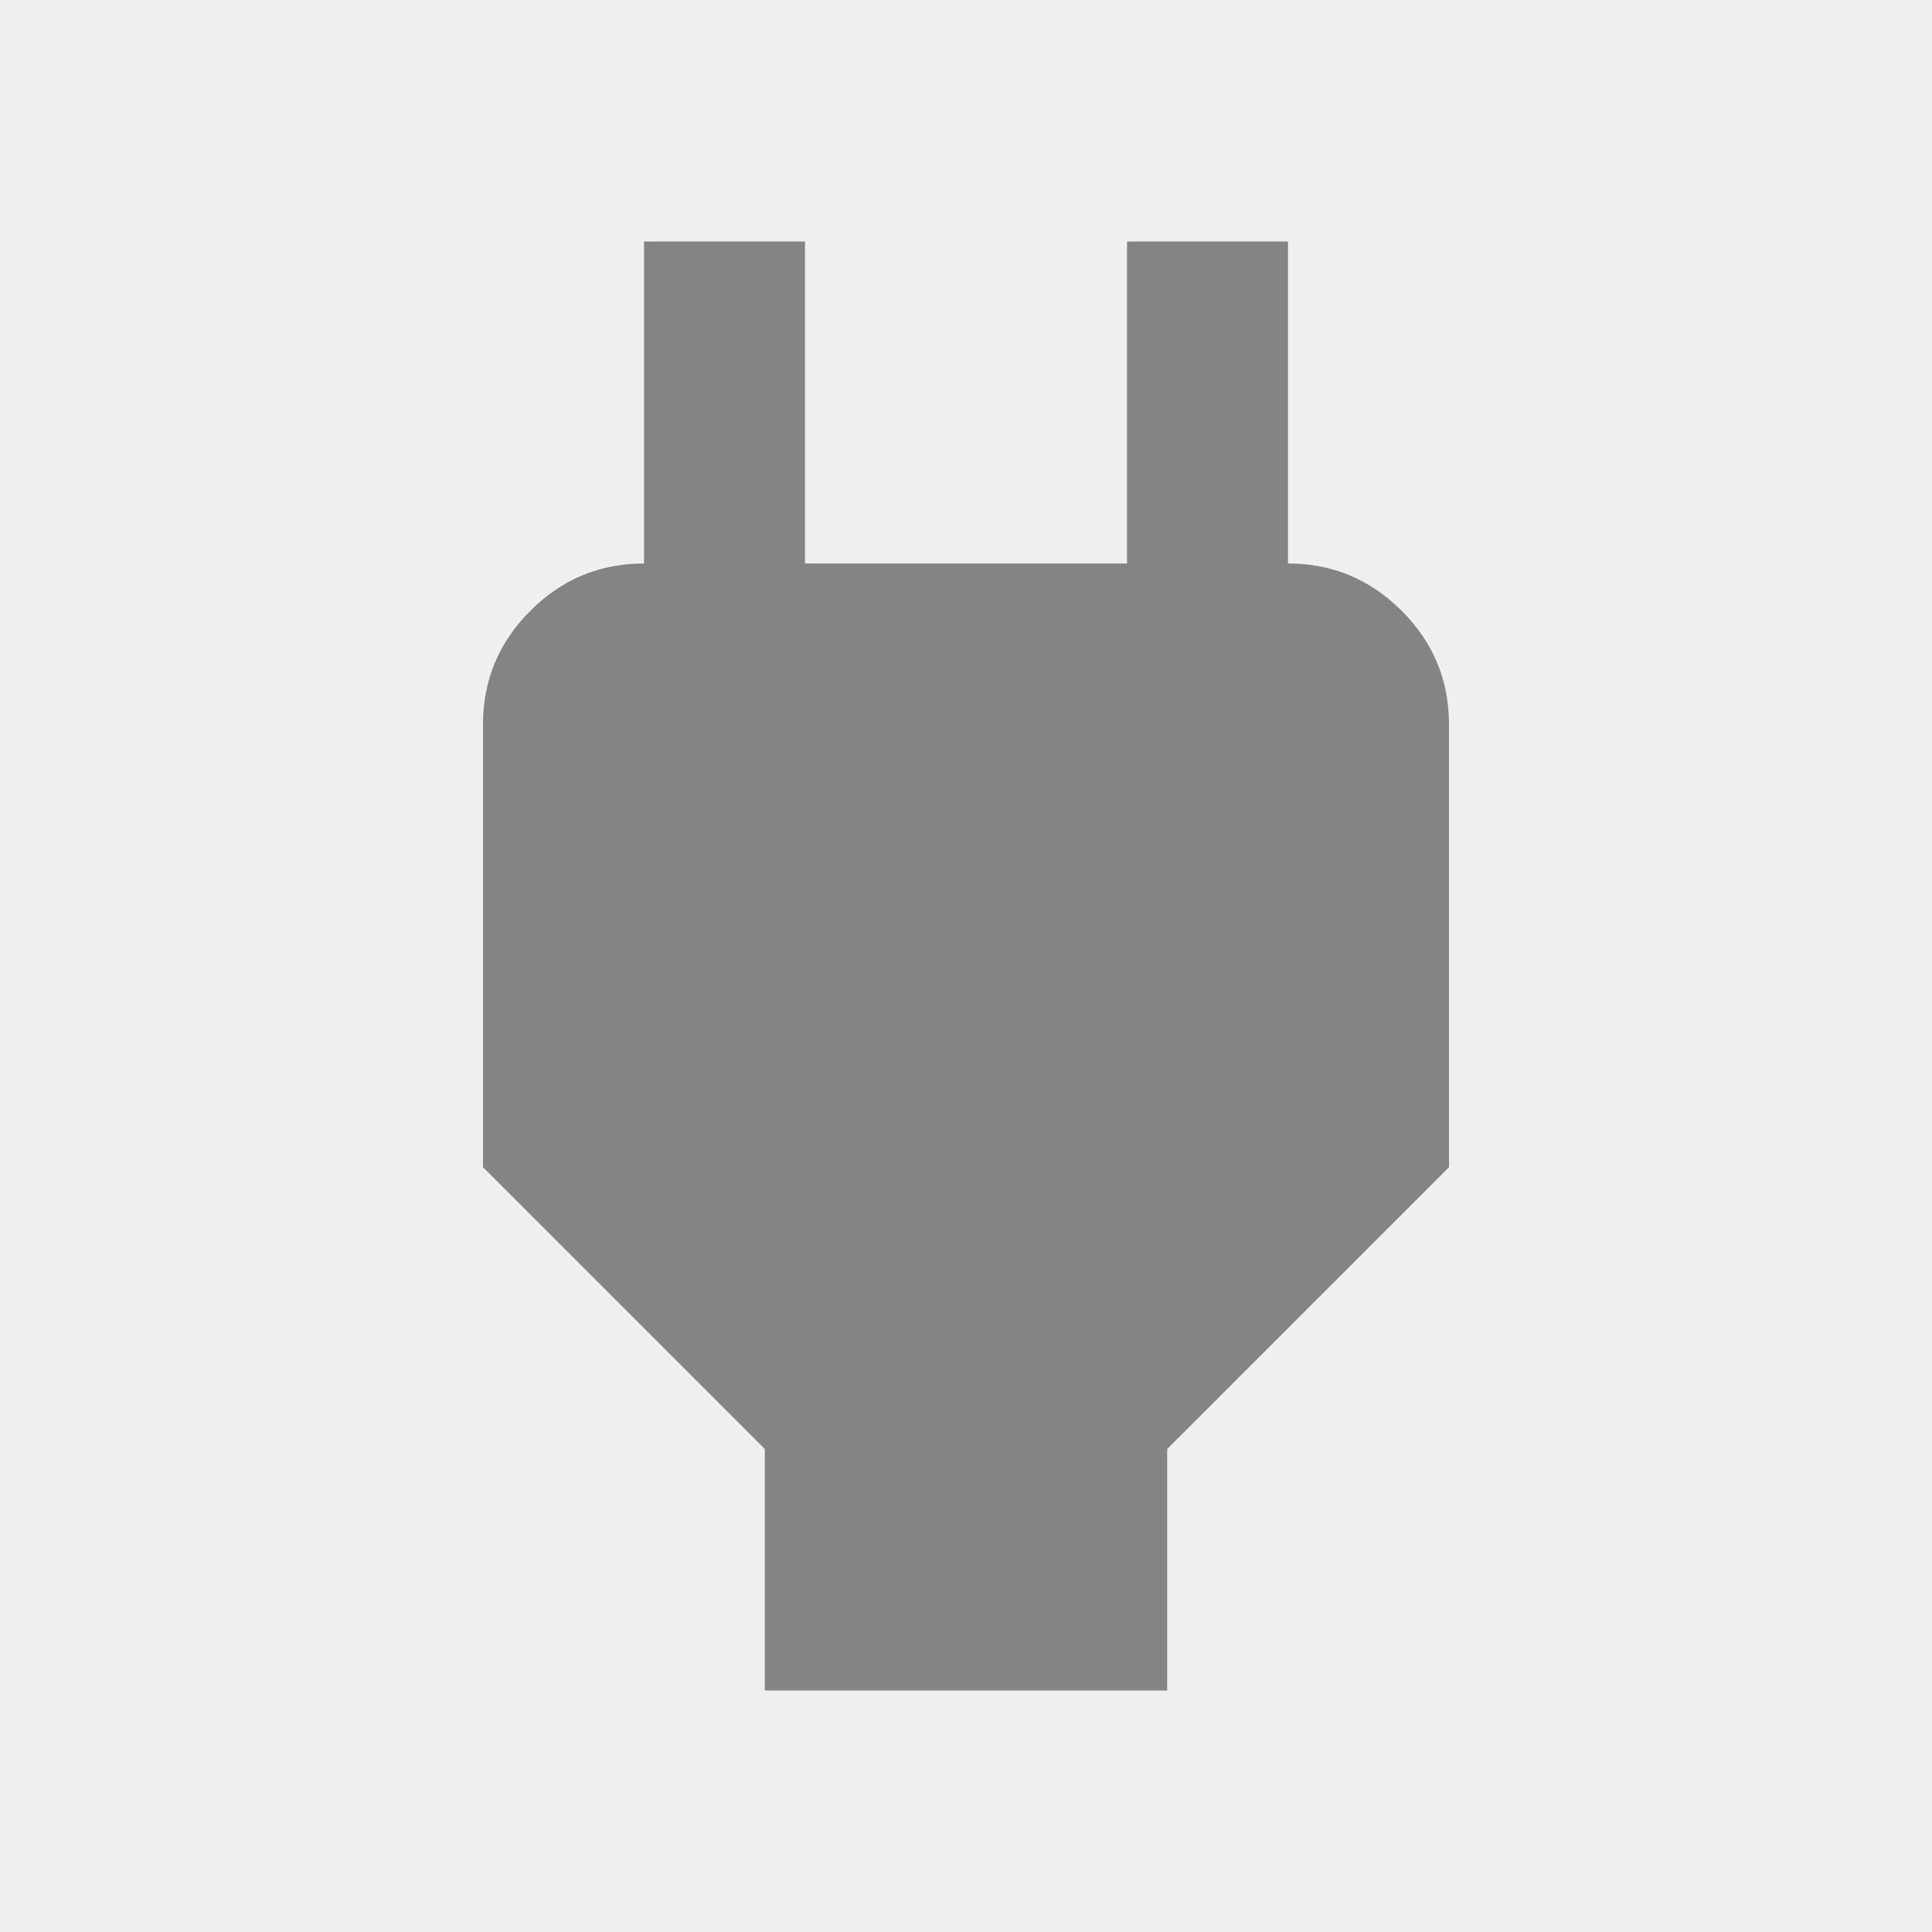
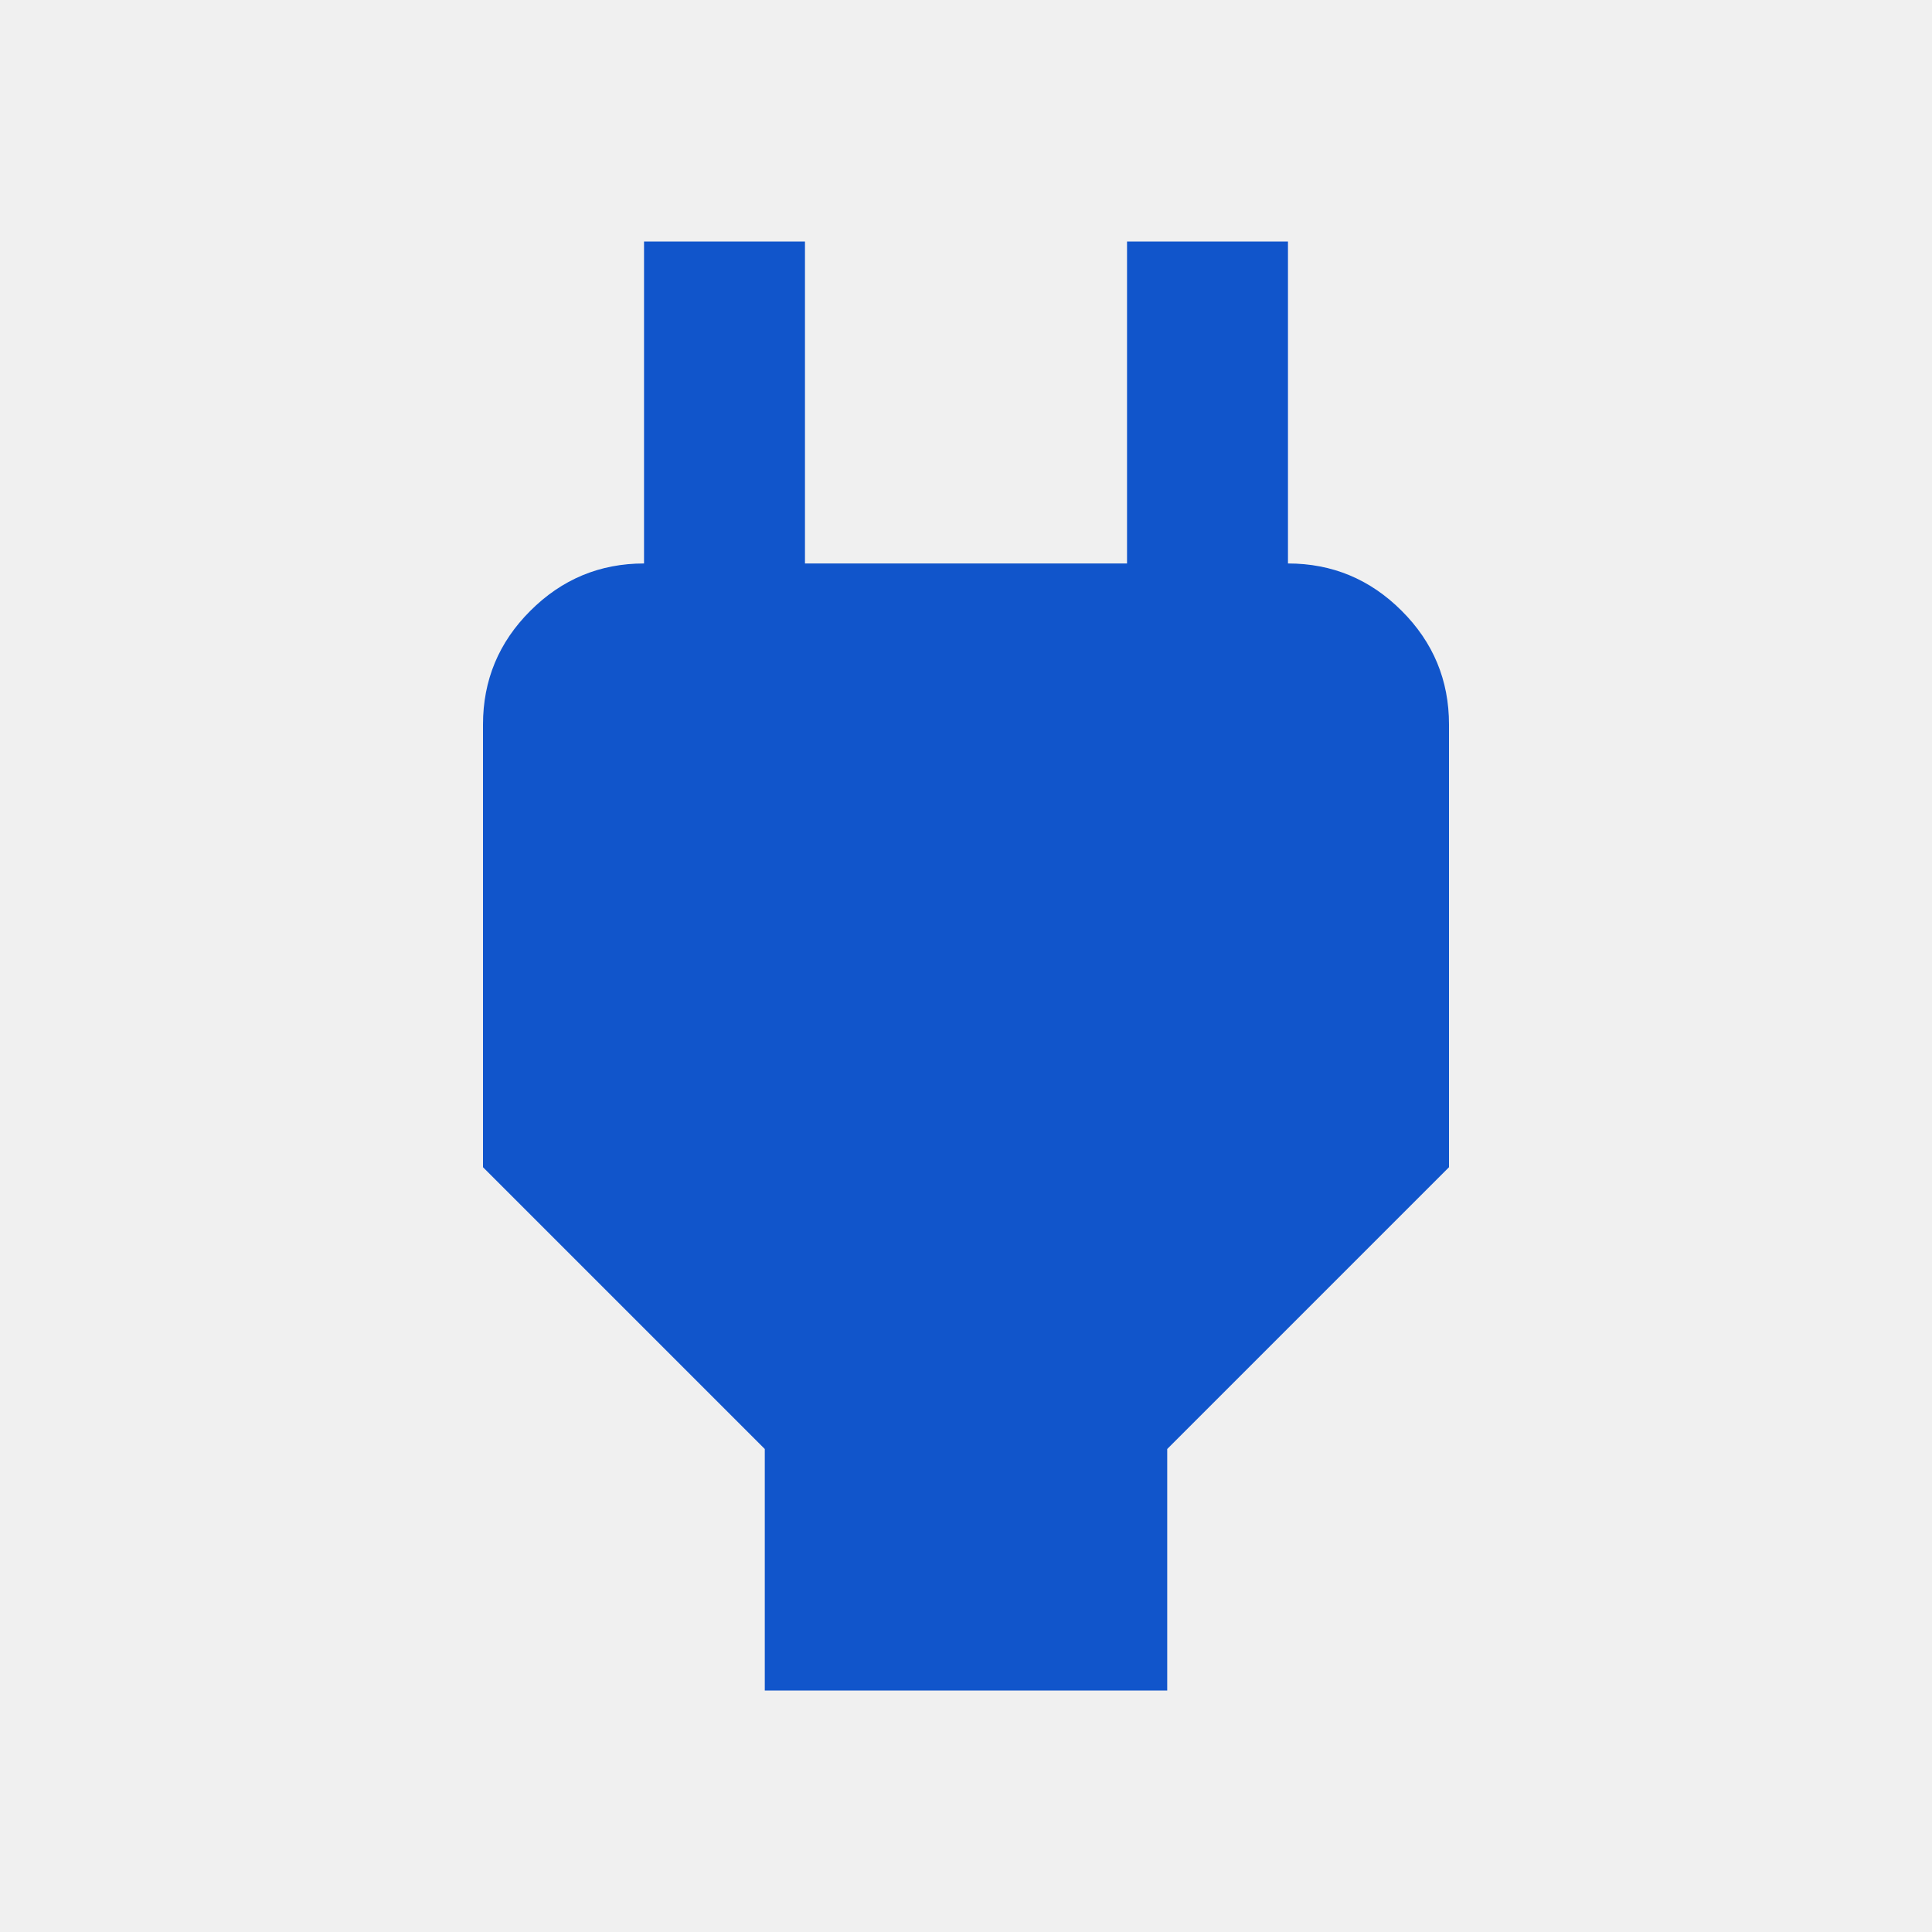
<svg xmlns="http://www.w3.org/2000/svg" width="20" height="20" viewBox="0 0 20 20" fill="none">
-   <mask id="mask0_773_1901" style="mask-type:alpha" maskUnits="userSpaceOnUse" x="0" y="0" width="20" height="20">
-     <rect width="20" height="20" fill="#D9D9D9" />
-   </mask>
-   <g mask="url(#mask0_773_1901)">
-     <path d="M7.917 17.5V15L5 12.083V7.5C5 7.042 5.163 6.649 5.49 6.323C5.816 5.997 6.208 5.833 6.667 5.833H7.5L6.667 6.667V2.5H8.333V5.833H11.667V2.5H13.333V6.667L12.5 5.833H13.333C13.792 5.833 14.184 5.997 14.51 6.323C14.837 6.649 15 7.042 15 7.5V12.083L12.083 15V17.5H7.917Z" fill="black" fill-opacity="0.45" />
+   <g clip-path="url(#clip0_1718_2974)">
+     <mask id="mask0_1718_2974" style="mask-type:alpha" maskUnits="userSpaceOnUse" x="0" y="0" width="20" height="20">
+       <path d="M20 0H0V20H20V0Z" fill="#D9D9D9" />
+     </mask>
+     <g mask="url(#mask0_1718_2974)">
+       <path d="M7.917 17.5V15L5 12.083V7.5C5 7.042 5.163 6.649 5.49 6.323C5.816 5.997 6.208 5.833 6.667 5.833H7.5L6.667 6.667V2.5H8.333V5.833H11.667V2.5H13.333V6.667L12.5 5.833H13.333C13.792 5.833 14.184 5.997 14.51 6.323C14.837 6.649 15 7.042 15 7.5V12.083L12.083 15V17.5H7.917Z" fill="#1155CB" />
+     </g>
  </g>
+   <defs>
+     <clipPath id="clip0_1718_2974">
+       <rect width="20" height="20" fill="white" />
+     </clipPath>
+   </defs>
</svg>
